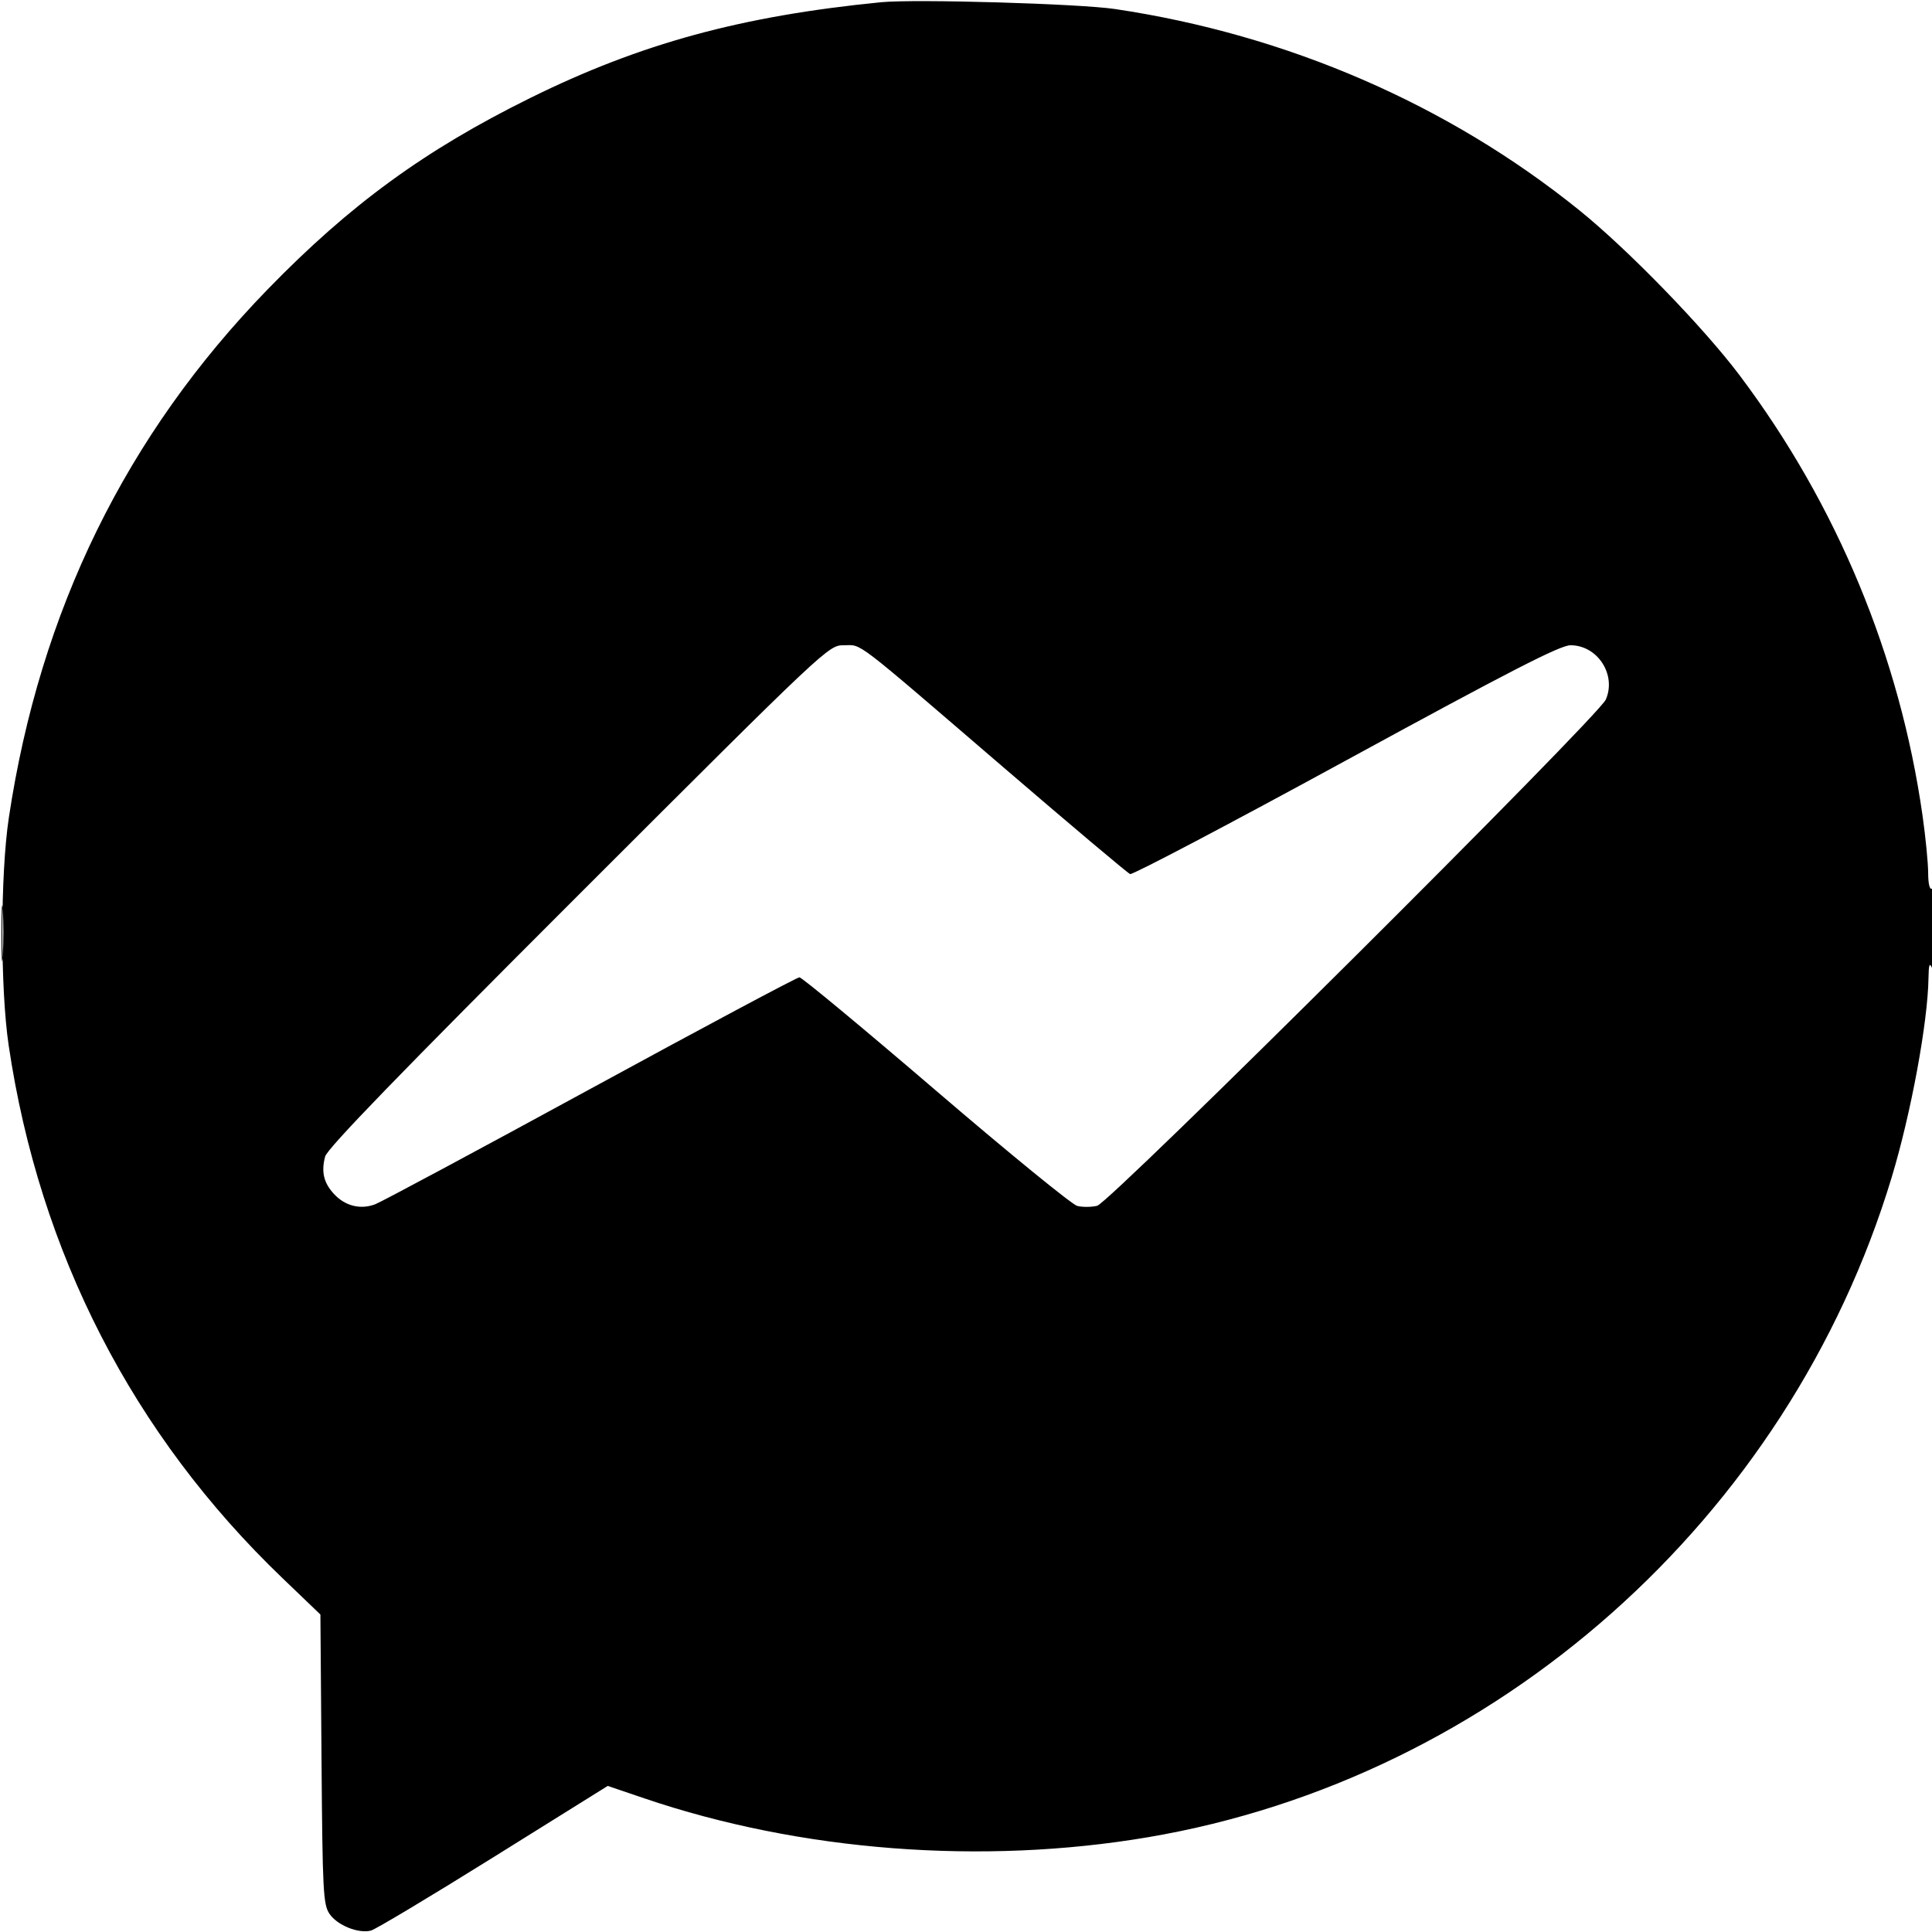
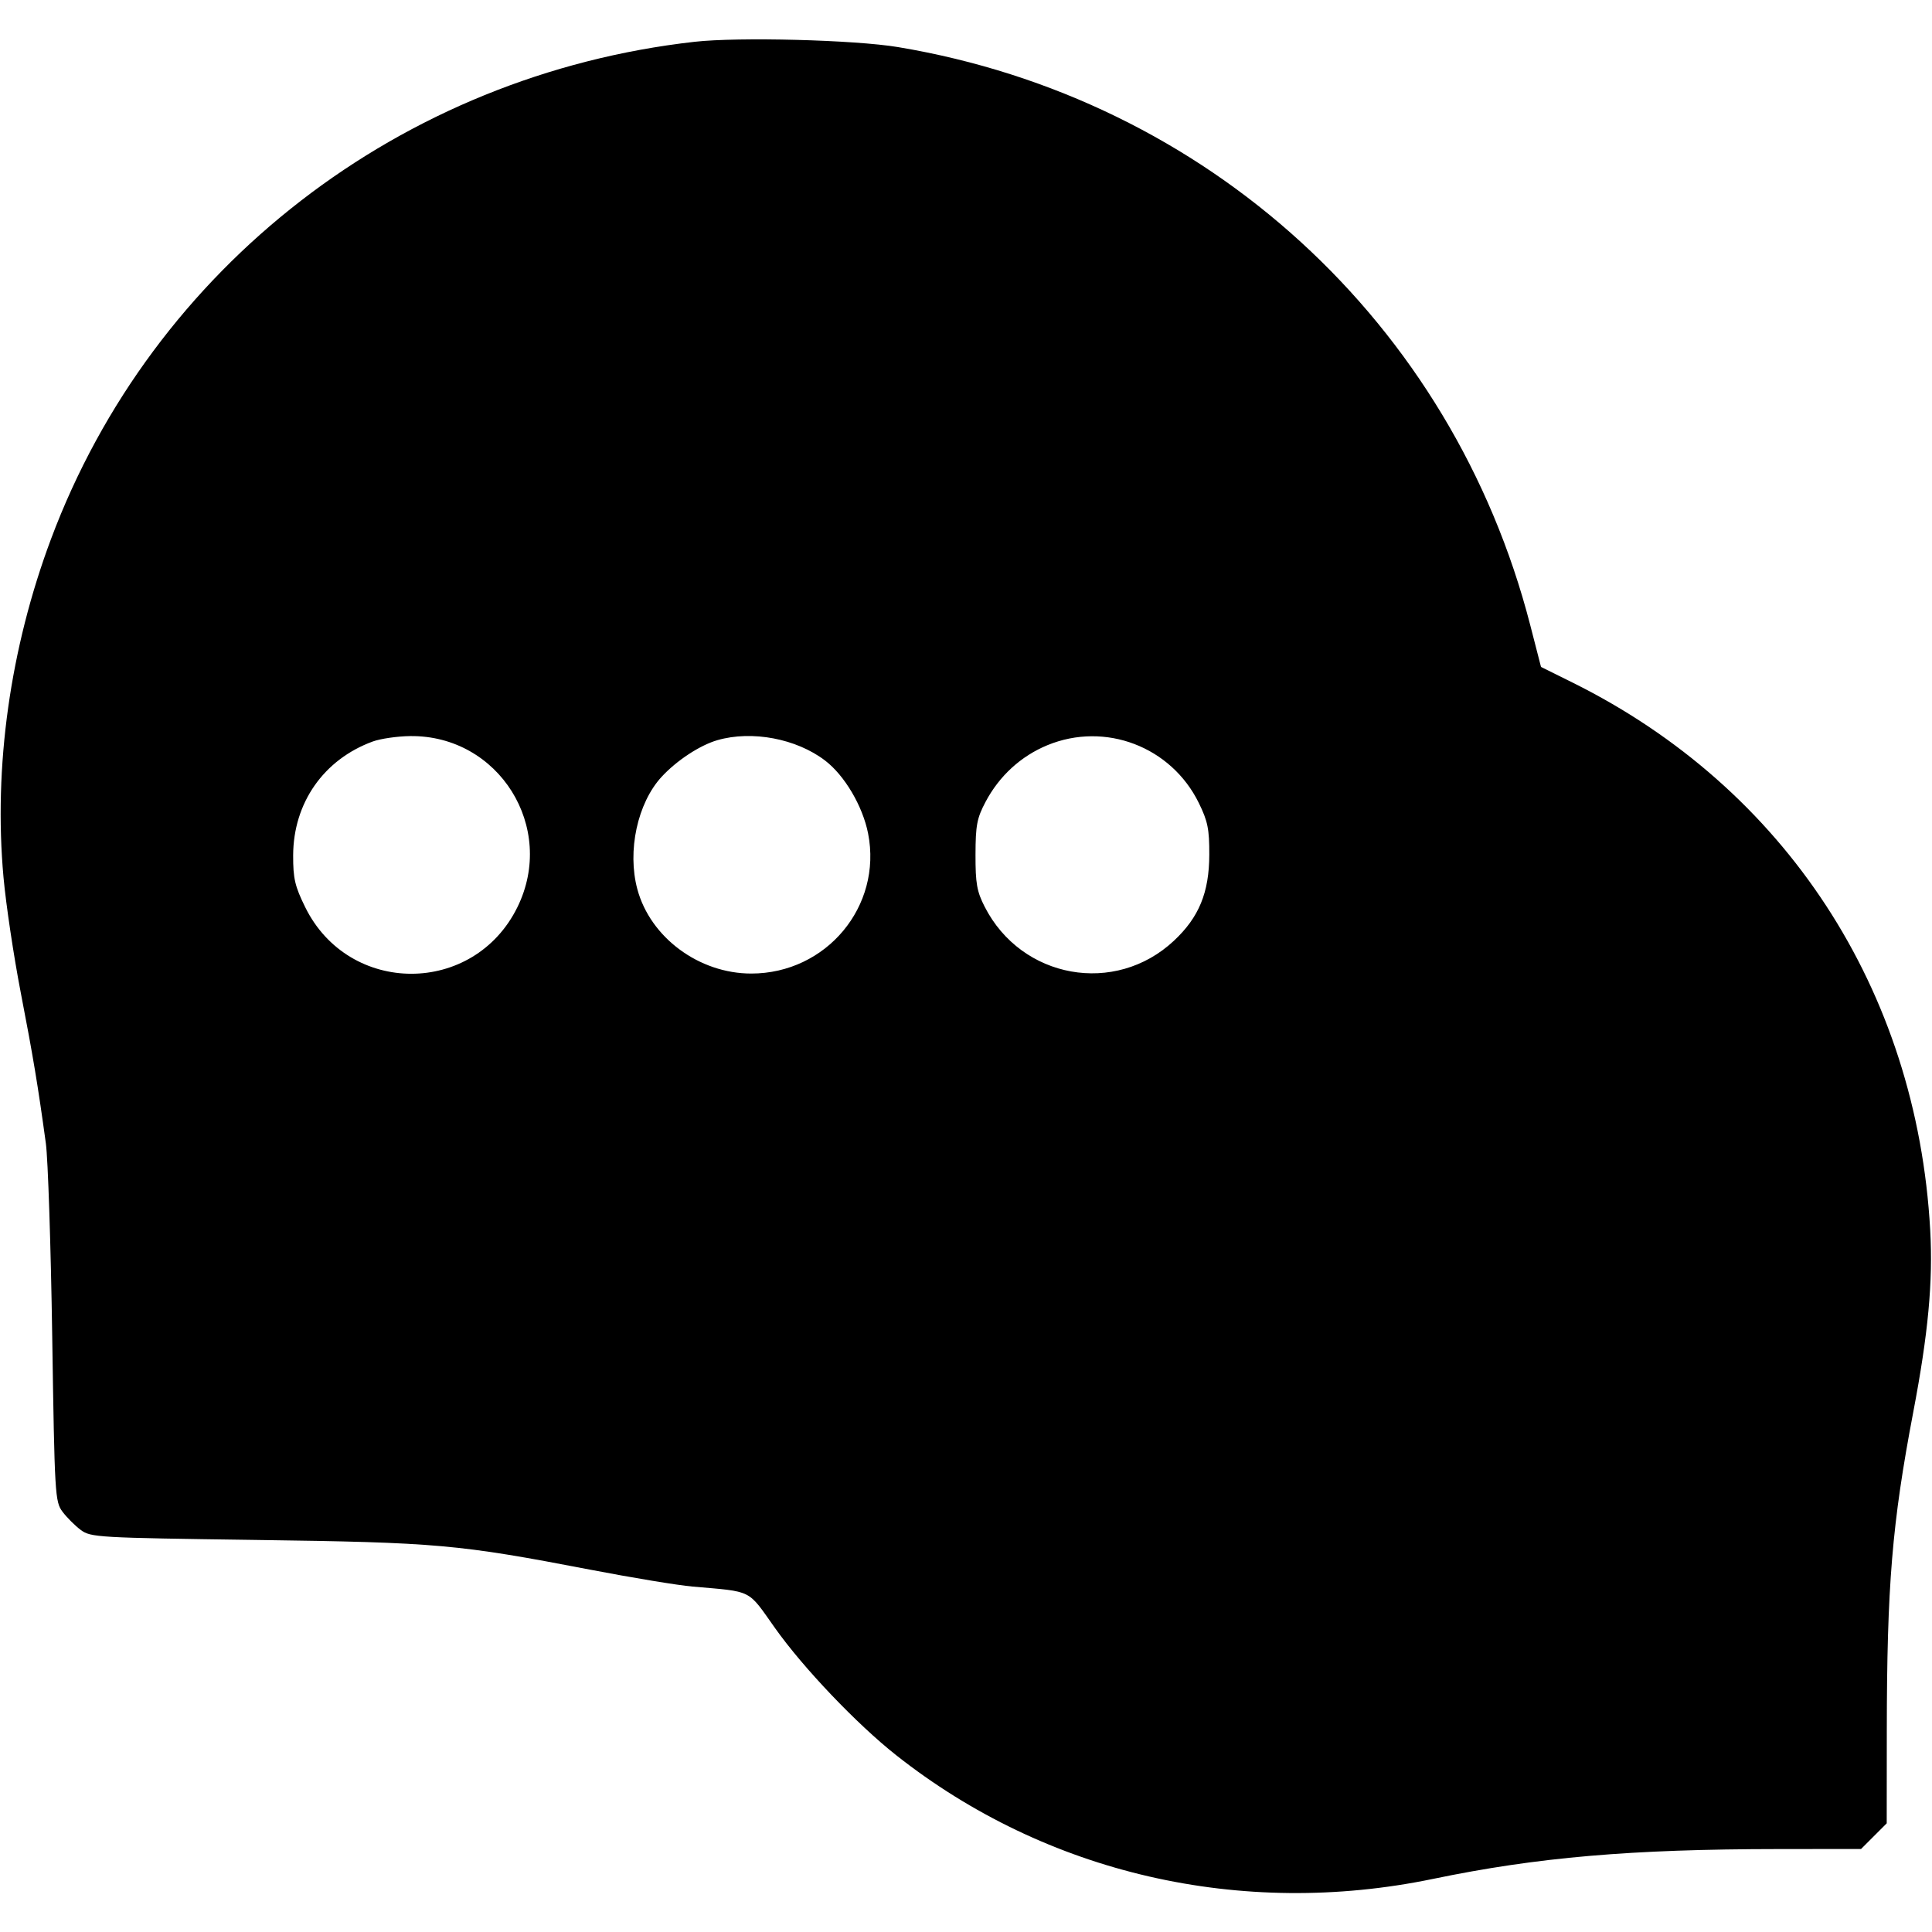
<svg xmlns="http://www.w3.org/2000/svg" width="512" height="512" viewBox="0 0 512 512" version="1.1">
-   <path d="M 233.500 0.590 C 196.461 4.240, 169.720 11.538, 140.500 25.975 C 112.616 39.751, 92.813 54.181, 70.986 76.629 C 33.425 115.259, 10.586 161.861, 2.342 216.695 C 0.073 231.787, 0.052 261.925, 2.300 277.058 C 10.466 332.046, 35.202 380.183, 74.816 418.183 L 84.911 427.865 85.205 466.183 C 85.476 501.392, 85.649 504.719, 87.332 507.199 C 89.387 510.228, 94.974 512.481, 98.303 511.625 C 99.511 511.314, 114.125 502.561, 130.777 492.173 L 161.054 473.286 170.777 476.588 C 212.080 490.612, 260.318 494.330, 304.278 486.876 C 396.464 471.244, 473.991 402.438, 501.318 312 C 506.447 295.027, 510.894 270.940, 511.070 259.178 C 511.123 255.645, 511.351 254.989, 512 256.500 C 512.548 257.775, 512.885 254.220, 512.930 246.691 C 512.975 239.056, 512.647 235.100, 512 235.500 C 511.387 235.879, 510.993 234.256, 510.982 231.309 C 510.972 228.664, 510.304 221.863, 509.499 216.196 C 503.497 173.976, 486.820 133.799, 461.074 99.540 C 451.485 86.780, 431.420 66.114, 418.500 55.692 C 383.762 27.668, 341.100 9.182, 295.500 2.394 C 285.971 0.975, 242.444 -0.291, 233.500 0.590 M 153.240 237.250 C 105.897 284.561, 86.721 304.358, 86.159 306.500 C 85.092 310.572, 85.784 313.475, 88.526 316.434 C 91.464 319.604, 95.522 320.619, 99.403 319.154 C 101.081 318.521, 126.808 304.727, 156.573 288.501 C 186.339 272.276, 211.216 259, 211.856 259 C 212.496 259, 228.755 272.489, 247.988 288.975 C 267.220 305.462, 284.091 319.236, 285.478 319.584 C 286.865 319.932, 289.238 319.916, 290.750 319.549 C 294.199 318.711, 423.568 189.962, 425.559 185.385 C 428.427 178.792, 423.357 171, 416.198 171 C 413.454 171, 400.169 177.817, 356.672 201.545 C 325.876 218.345, 300.145 231.886, 299.493 231.636 C 298.840 231.385, 283.725 218.651, 265.903 203.338 C 225.540 168.657, 228.602 171, 223.633 171 C 219.544 171, 219.387 171.148, 153.240 237.250 M 0.382 247.500 C 0.384 254.100, 0.546 256.670, 0.741 253.211 C 0.937 249.752, 0.936 244.352, 0.738 241.211 C 0.540 238.070, 0.380 240.900, 0.382 247.500" stroke="none" fill="black" fill-rule="evenodd" />
+   <path d="M 184.051 11.077 C 106.297 19.849, 40.503 70.692, 13.512 142.863 C 2.675 171.839, -1.726 203.195, 0.929 232.500 C 1.577 239.650, 3.629 253.375, 5.490 263 C 8.786 280.056, 10.046 287.621, 12.151 303 C 12.716 307.125, 13.476 330.156, 13.839 354.179 C 14.475 396.194, 14.579 397.963, 16.562 400.617 C 17.696 402.135, 19.865 404.304, 21.383 405.438 C 24.041 407.424, 25.757 407.522, 67.822 408.100 C 115.938 408.762, 121.353 409.244, 156.500 415.997 C 167.500 418.111, 179.650 420.117, 183.500 420.454 C 199.689 421.874, 197.996 421.024, 205.390 431.455 C 212.885 442.027, 227.058 456.899, 237.500 465.149 C 277.290 496.583, 328.922 508.475, 379.799 497.922 C 407.469 492.183, 432.140 490.053, 471.350 490.019 L 493.200 490 496.600 486.600 L 500 483.200 500.021 458.850 C 500.053 420.136, 501.409 403.769, 507.028 374.256 C 511.006 353.364, 512.284 339.658, 511.526 326 C 507.990 262.242, 473.106 208.844, 416.725 180.881 L 408.384 176.745 405.519 165.622 C 384.885 85.532, 319.930 26.152, 238 12.482 C 226.510 10.565, 195.702 9.763, 184.051 11.077 M 98.763 196.514 C 85.763 201.289, 77.732 212.788, 77.689 226.690 C 77.670 232.793, 78.153 234.869, 80.883 240.414 C 92.463 263.936, 125.537 263.936, 137.117 240.414 C 147.522 219.278, 132.192 194.804, 108.712 195.070 C 105.296 195.109, 100.818 195.759, 98.763 196.514 M 190.139 196.147 C 185.492 197.485, 179.341 201.521, 175.344 205.856 C 168.930 212.812, 166.182 225.533, 168.907 235.655 C 172.352 248.448, 185.253 258, 199.088 258 C 218.983 258, 233.853 240.179, 230.057 220.886 C 228.630 213.632, 223.832 205.499, 218.647 201.544 C 211.039 195.741, 199.284 193.516, 190.139 196.147 M 277.590 197.477 C 270.569 200.363, 264.815 205.632, 261.183 212.500 C 258.896 216.823, 258.536 218.718, 258.519 226.500 C 258.503 234.110, 258.879 236.243, 260.957 240.310 C 270.722 259.424, 295.523 263.880, 311.092 249.317 C 317.752 243.088, 320.443 236.544, 320.475 226.500 C 320.496 219.727, 320.070 217.624, 317.694 212.786 C 310.363 197.858, 292.889 191.188, 277.590 197.477" stroke="none" fill="black" fill-rule="evenodd" />
</svg>
